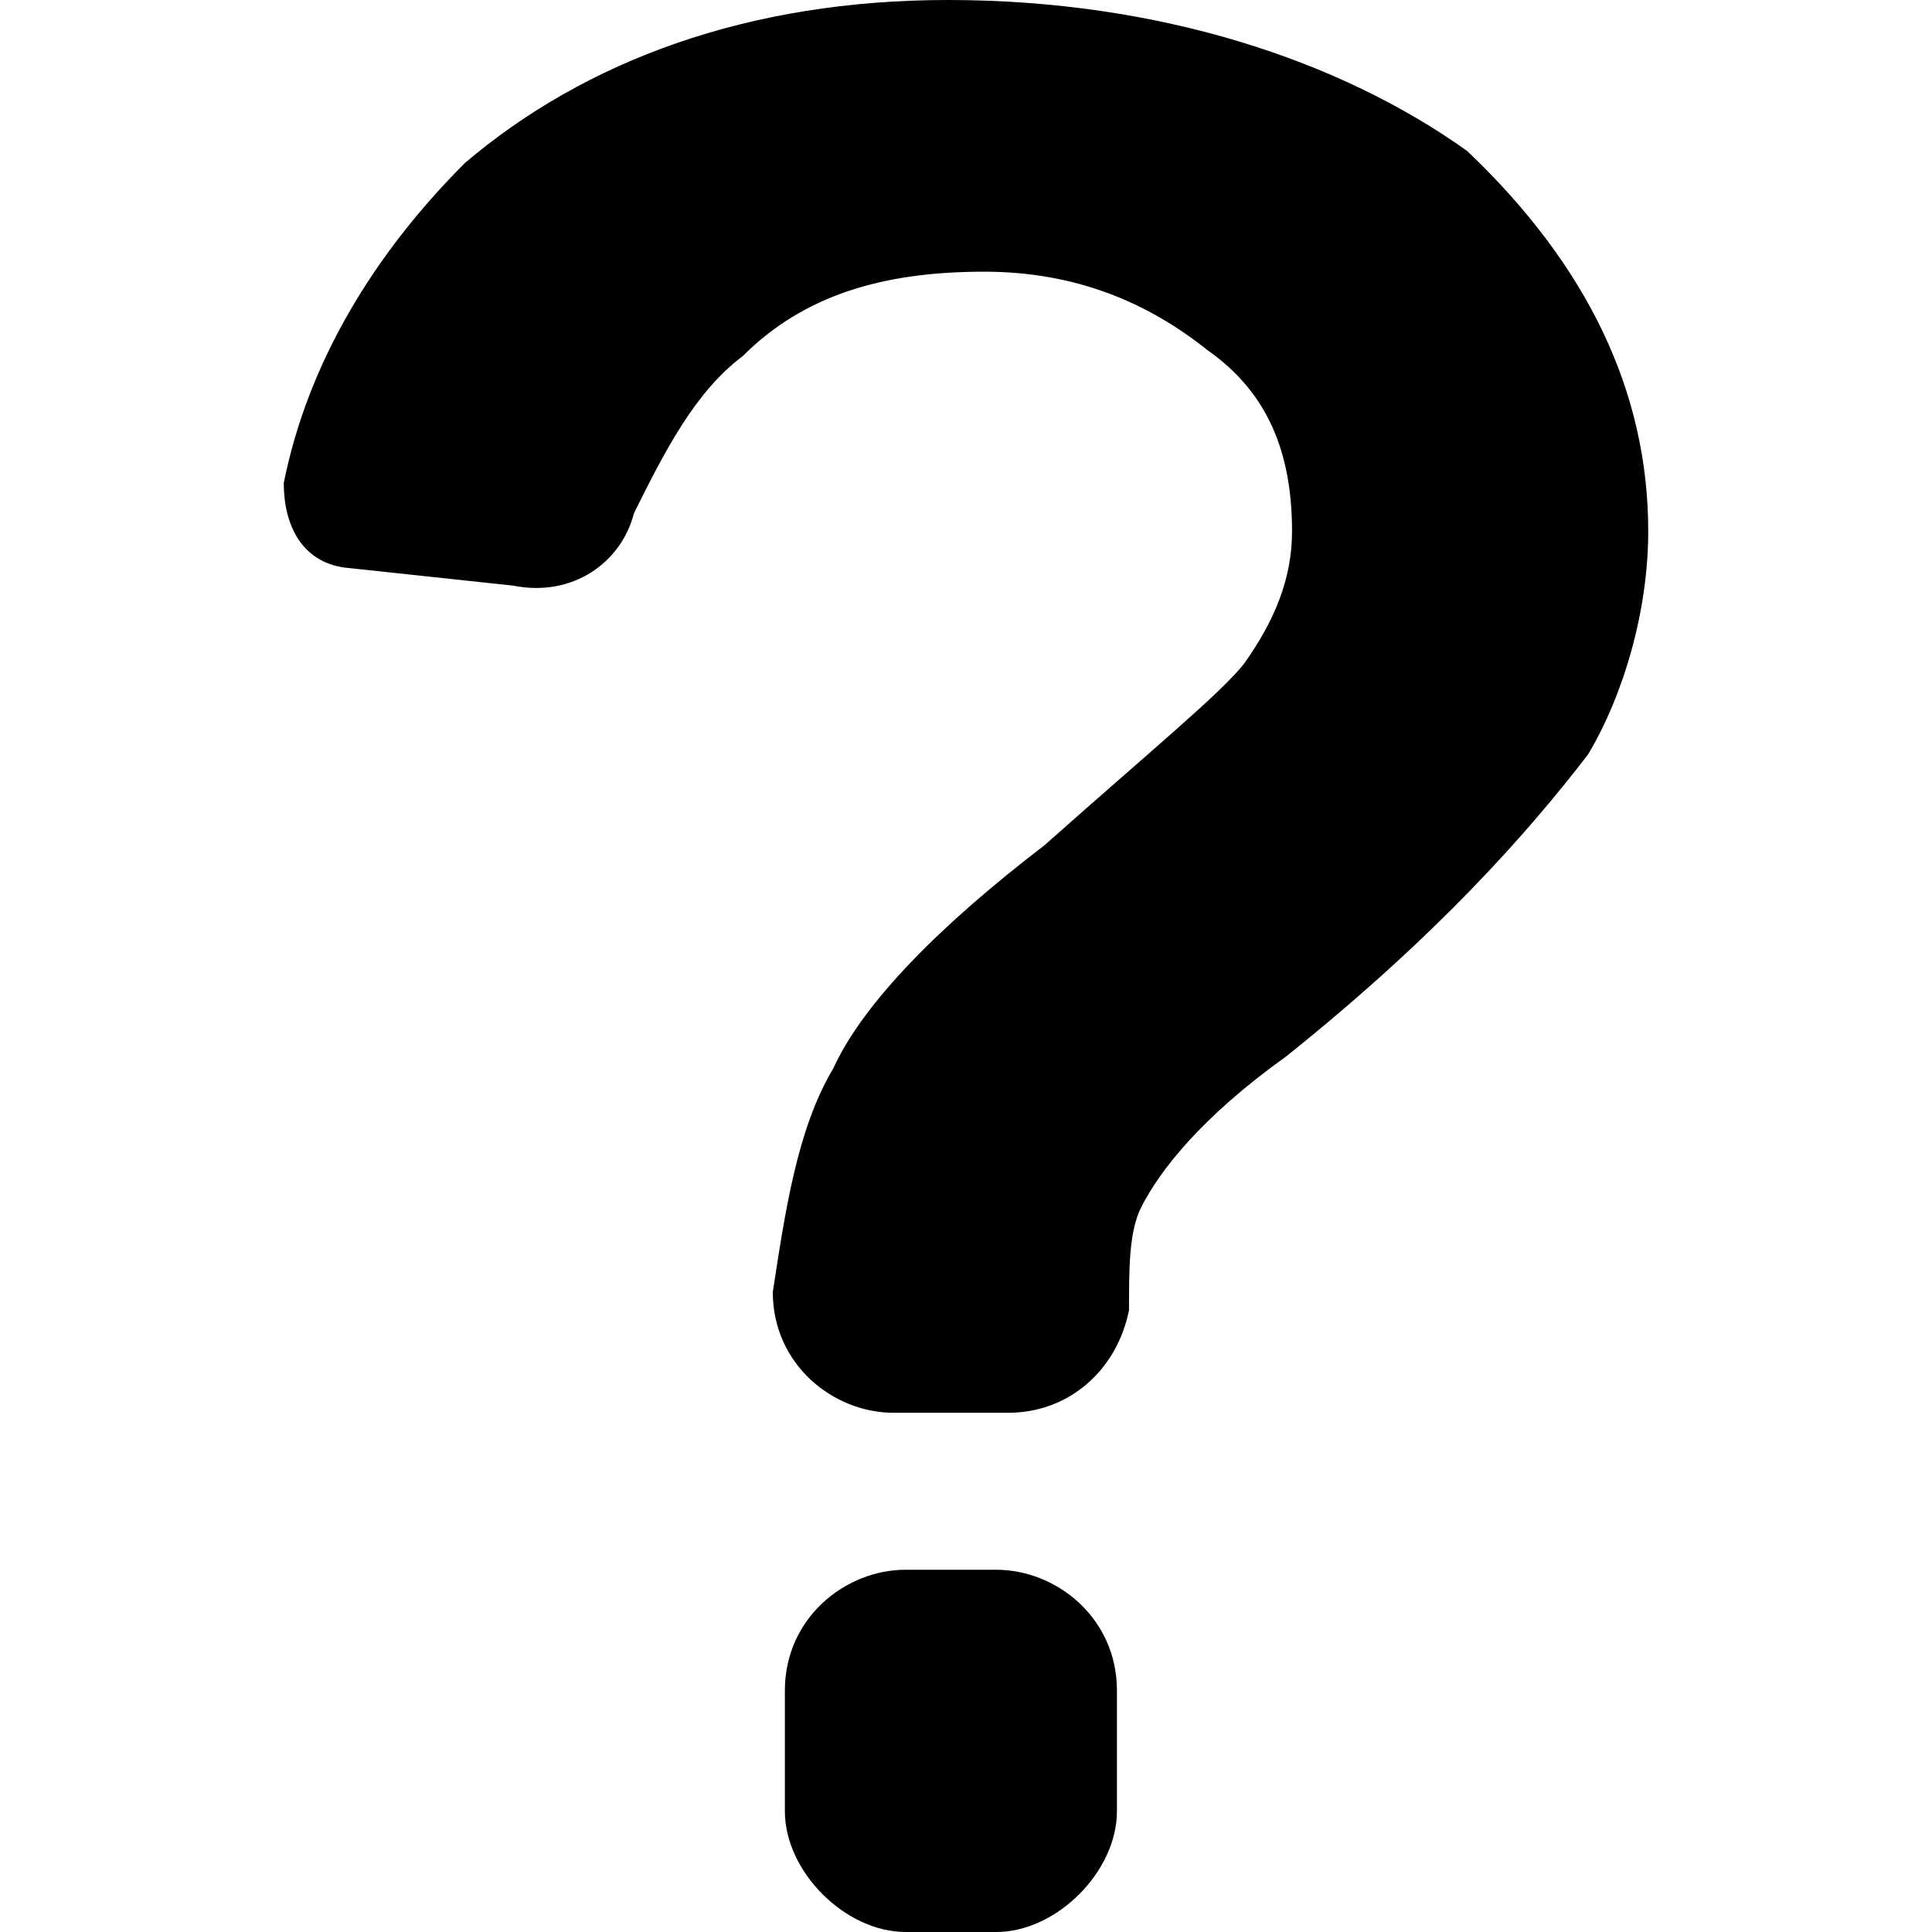
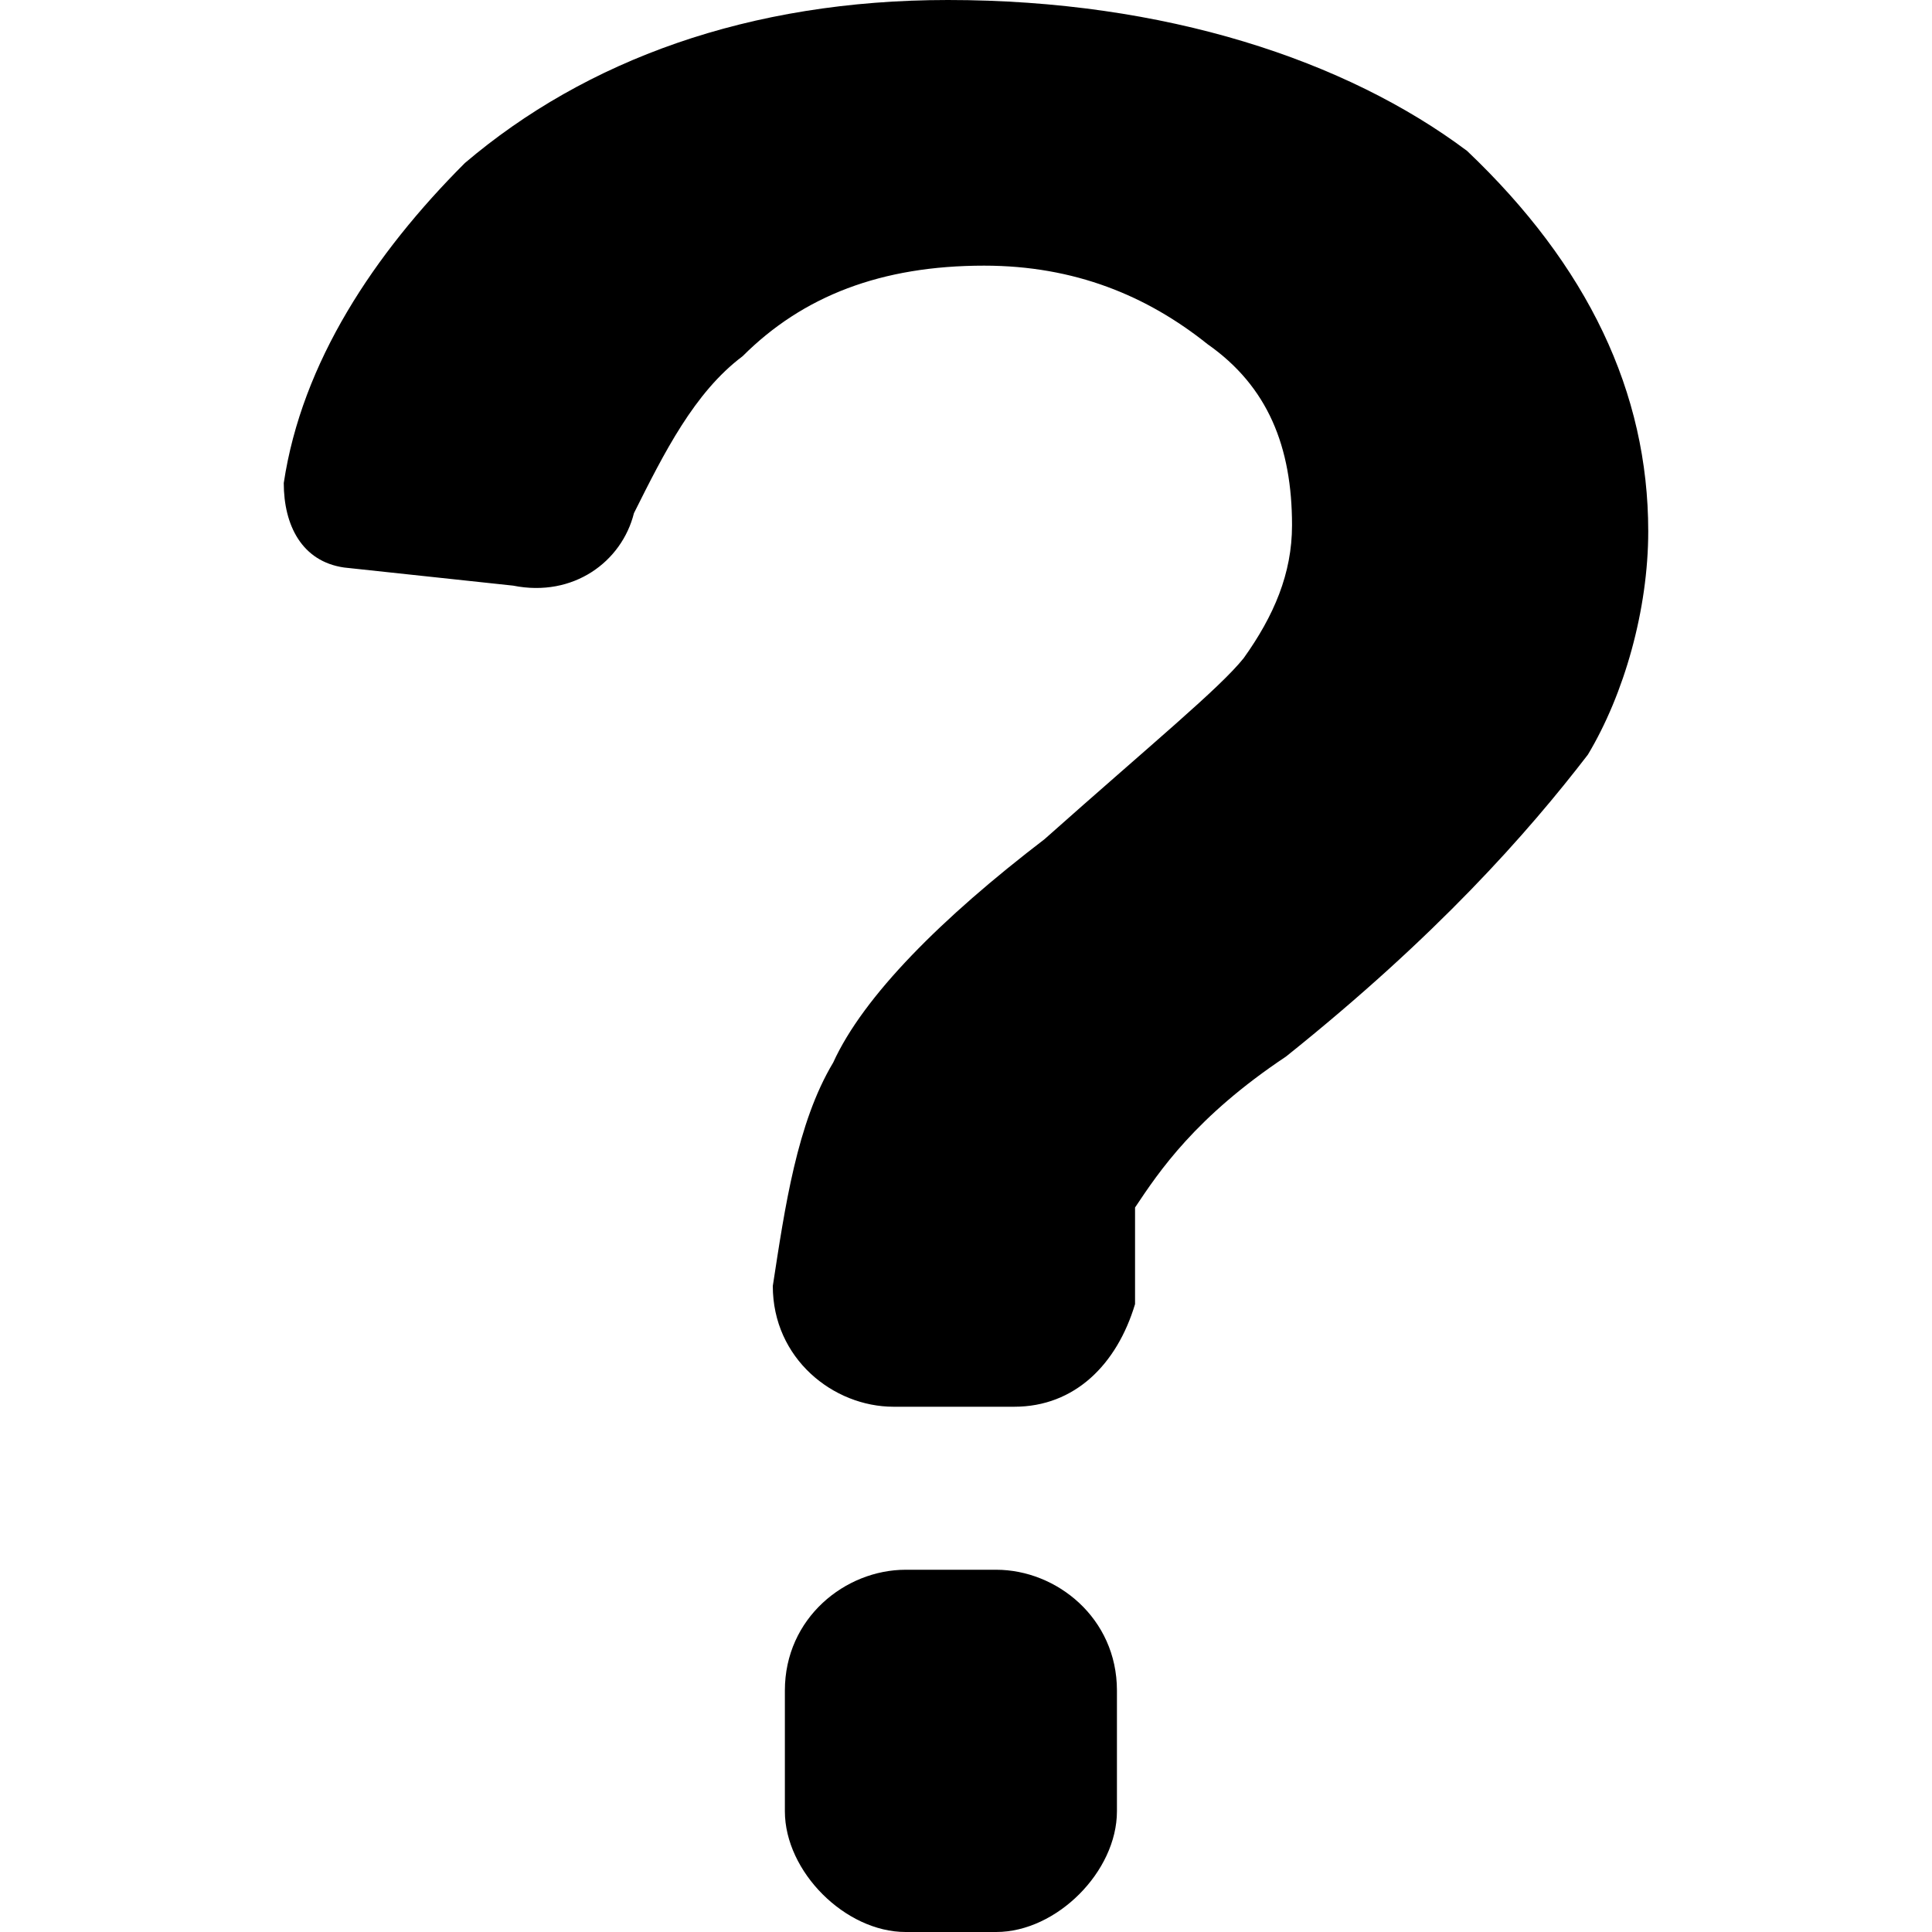
<svg xmlns="http://www.w3.org/2000/svg" width="32" height="32" viewBox="0 0 32 32">
-   <path d="M 16.5 26 L 15 26 C 14 26 13 26.8 13 28 L 13 30 C 13 31 14 32 15 32 L 16.5 32 C 17.5 32 18.5 31 18.5 30 L 18.5 28 C 18.5 26.8 17.5 26 16.5 26 Z M 5.7 9.4 L 8.5 9.7 C 9.5 9.9 10.3 9.3 10.5 8.5 C 11 7.5 11.5 6.5 12.3 5.9 C 13.3 4.9 14.6 4.5 16.3 4.5 C 17.8 4.5 19 5 20 5.8 C 21 6.5 21.4 7.5 21.4 8.8 C 21.4 9.6 21.1 10.3 20.6 11 C 20.2 11.5 19.1 12.4 17.3 14 C 15.6 15.3 14.3 16.6 13.8 17.7 C 13.2 18.7 13 20.1 12.8 21.4 C 12.8 22.6 13.8 23.4 14.8 23.4 L 16.7 23.4 C 17.7 23.4 18.5 22.7 18.7 21.7 C 18.7 21 18.7 20.4 18.9 20 C 19.2 19.4 19.9 18.5 21.3 17.5 C 23.8 15.5 25.3 13.8 26.3 12.5 C 26.9 11.5 27.3 10.1 27.3 8.8 C 27.3 6.5 26.3 4.4 24.3 2.5 C 22.2 1 19.2 0 15.7 0 C 12.4 0 9.7 1 7.7 2.7 C 6.2 4.2 5.1 6 4.7 8 C 4.7 8.7 5 9.3 5.7 9.4 Z" />
+   <path d="M16.5 26H15c-1 0-2 .8-2 2v2c0 1 1 2 2 2h1.5c1 0 2-1 2-2v-2c0-1.2-1-2-2-2zM5.7 9.4l2.8.3c1 .2 1.8-.4 2-1.2.5-1 1-2 1.8-2.6 1-1 2.3-1.5 4-1.5 1.5 0 2.7.5 3.7 1.3 1 .7 1.4 1.7 1.4 3 0 .8-.3 1.5-.8 2.2-.4.5-1.5 1.4-3.3 3-1.7 1.3-3 2.6-3.5 3.7-.6 1-.8 2.4-1 3.7 0 1.2 1 2 2 2h2c1 0 1.7-.7 2-1.7V20c.4-.6 1-1.5 2.5-2.5 2.5-2 4-3.7 5-5 .6-1 1-2.4 1-3.7 0-2.3-1-4.4-3-6.3-2-1.5-5-2.5-8.6-2.5-3.3 0-6 1-8 2.7C6.2 4.2 5 6 4.7 8c0 .7.3 1.3 1 1.4z" />
</svg>
